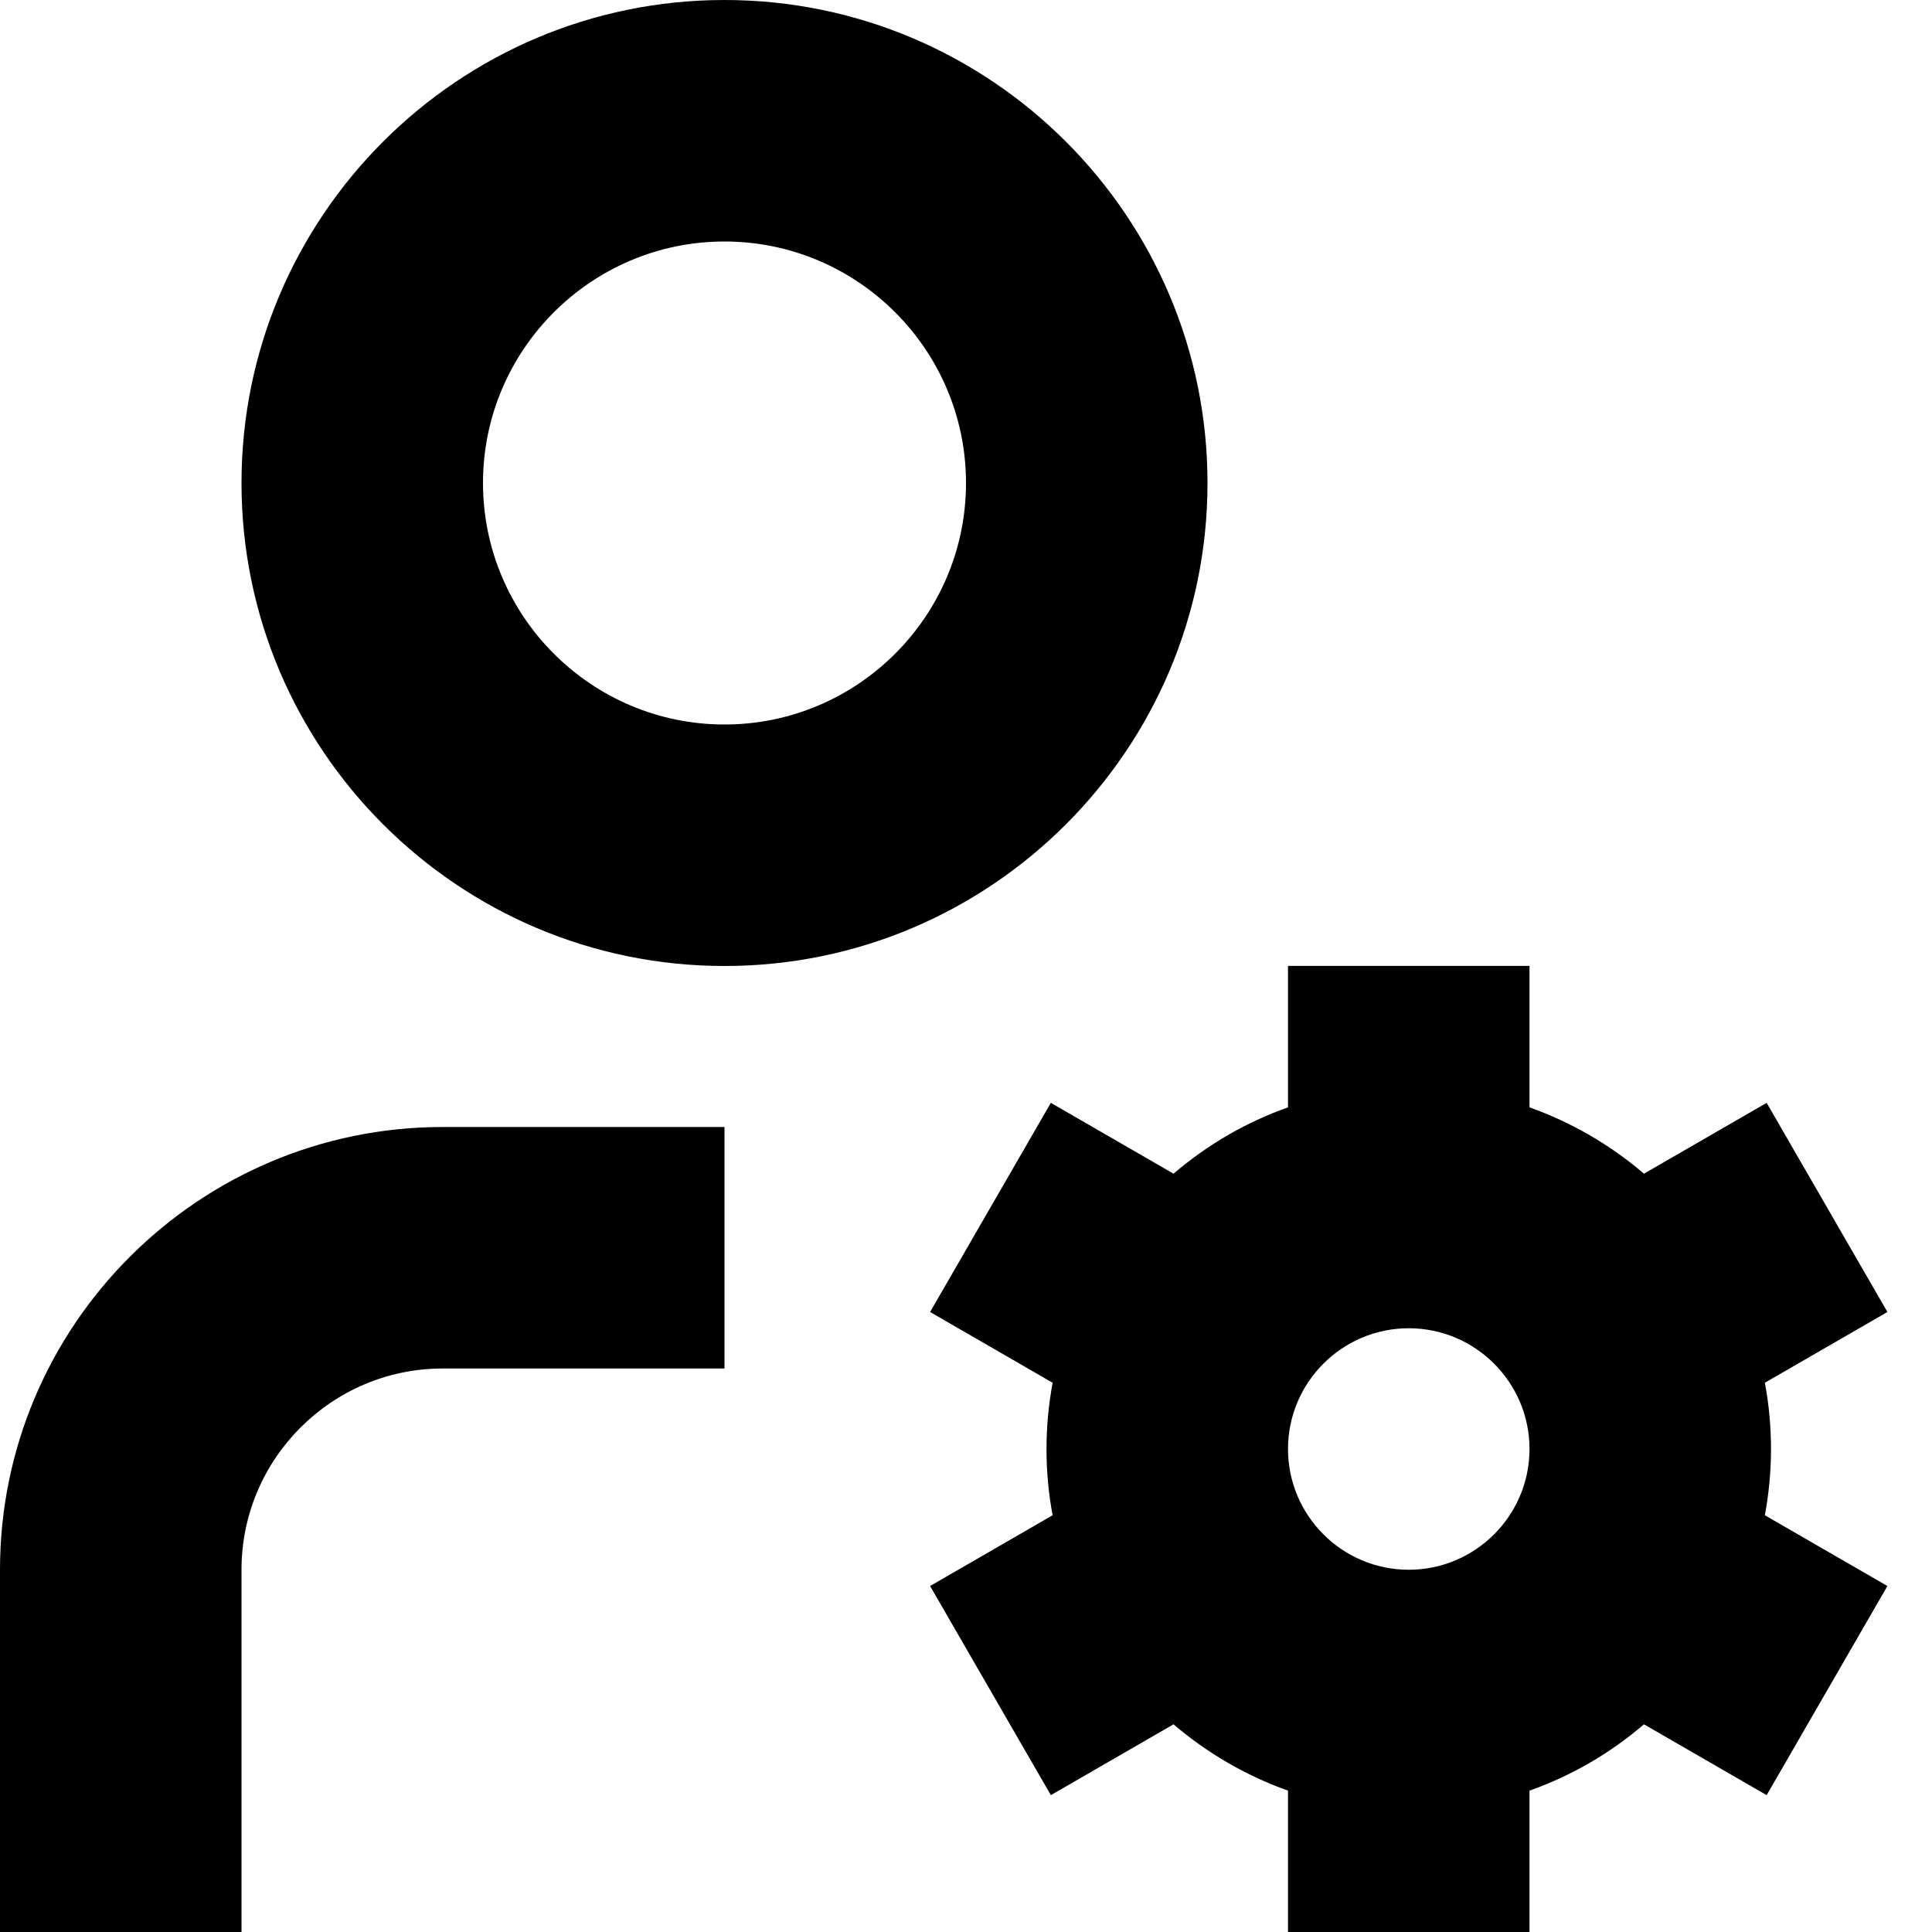
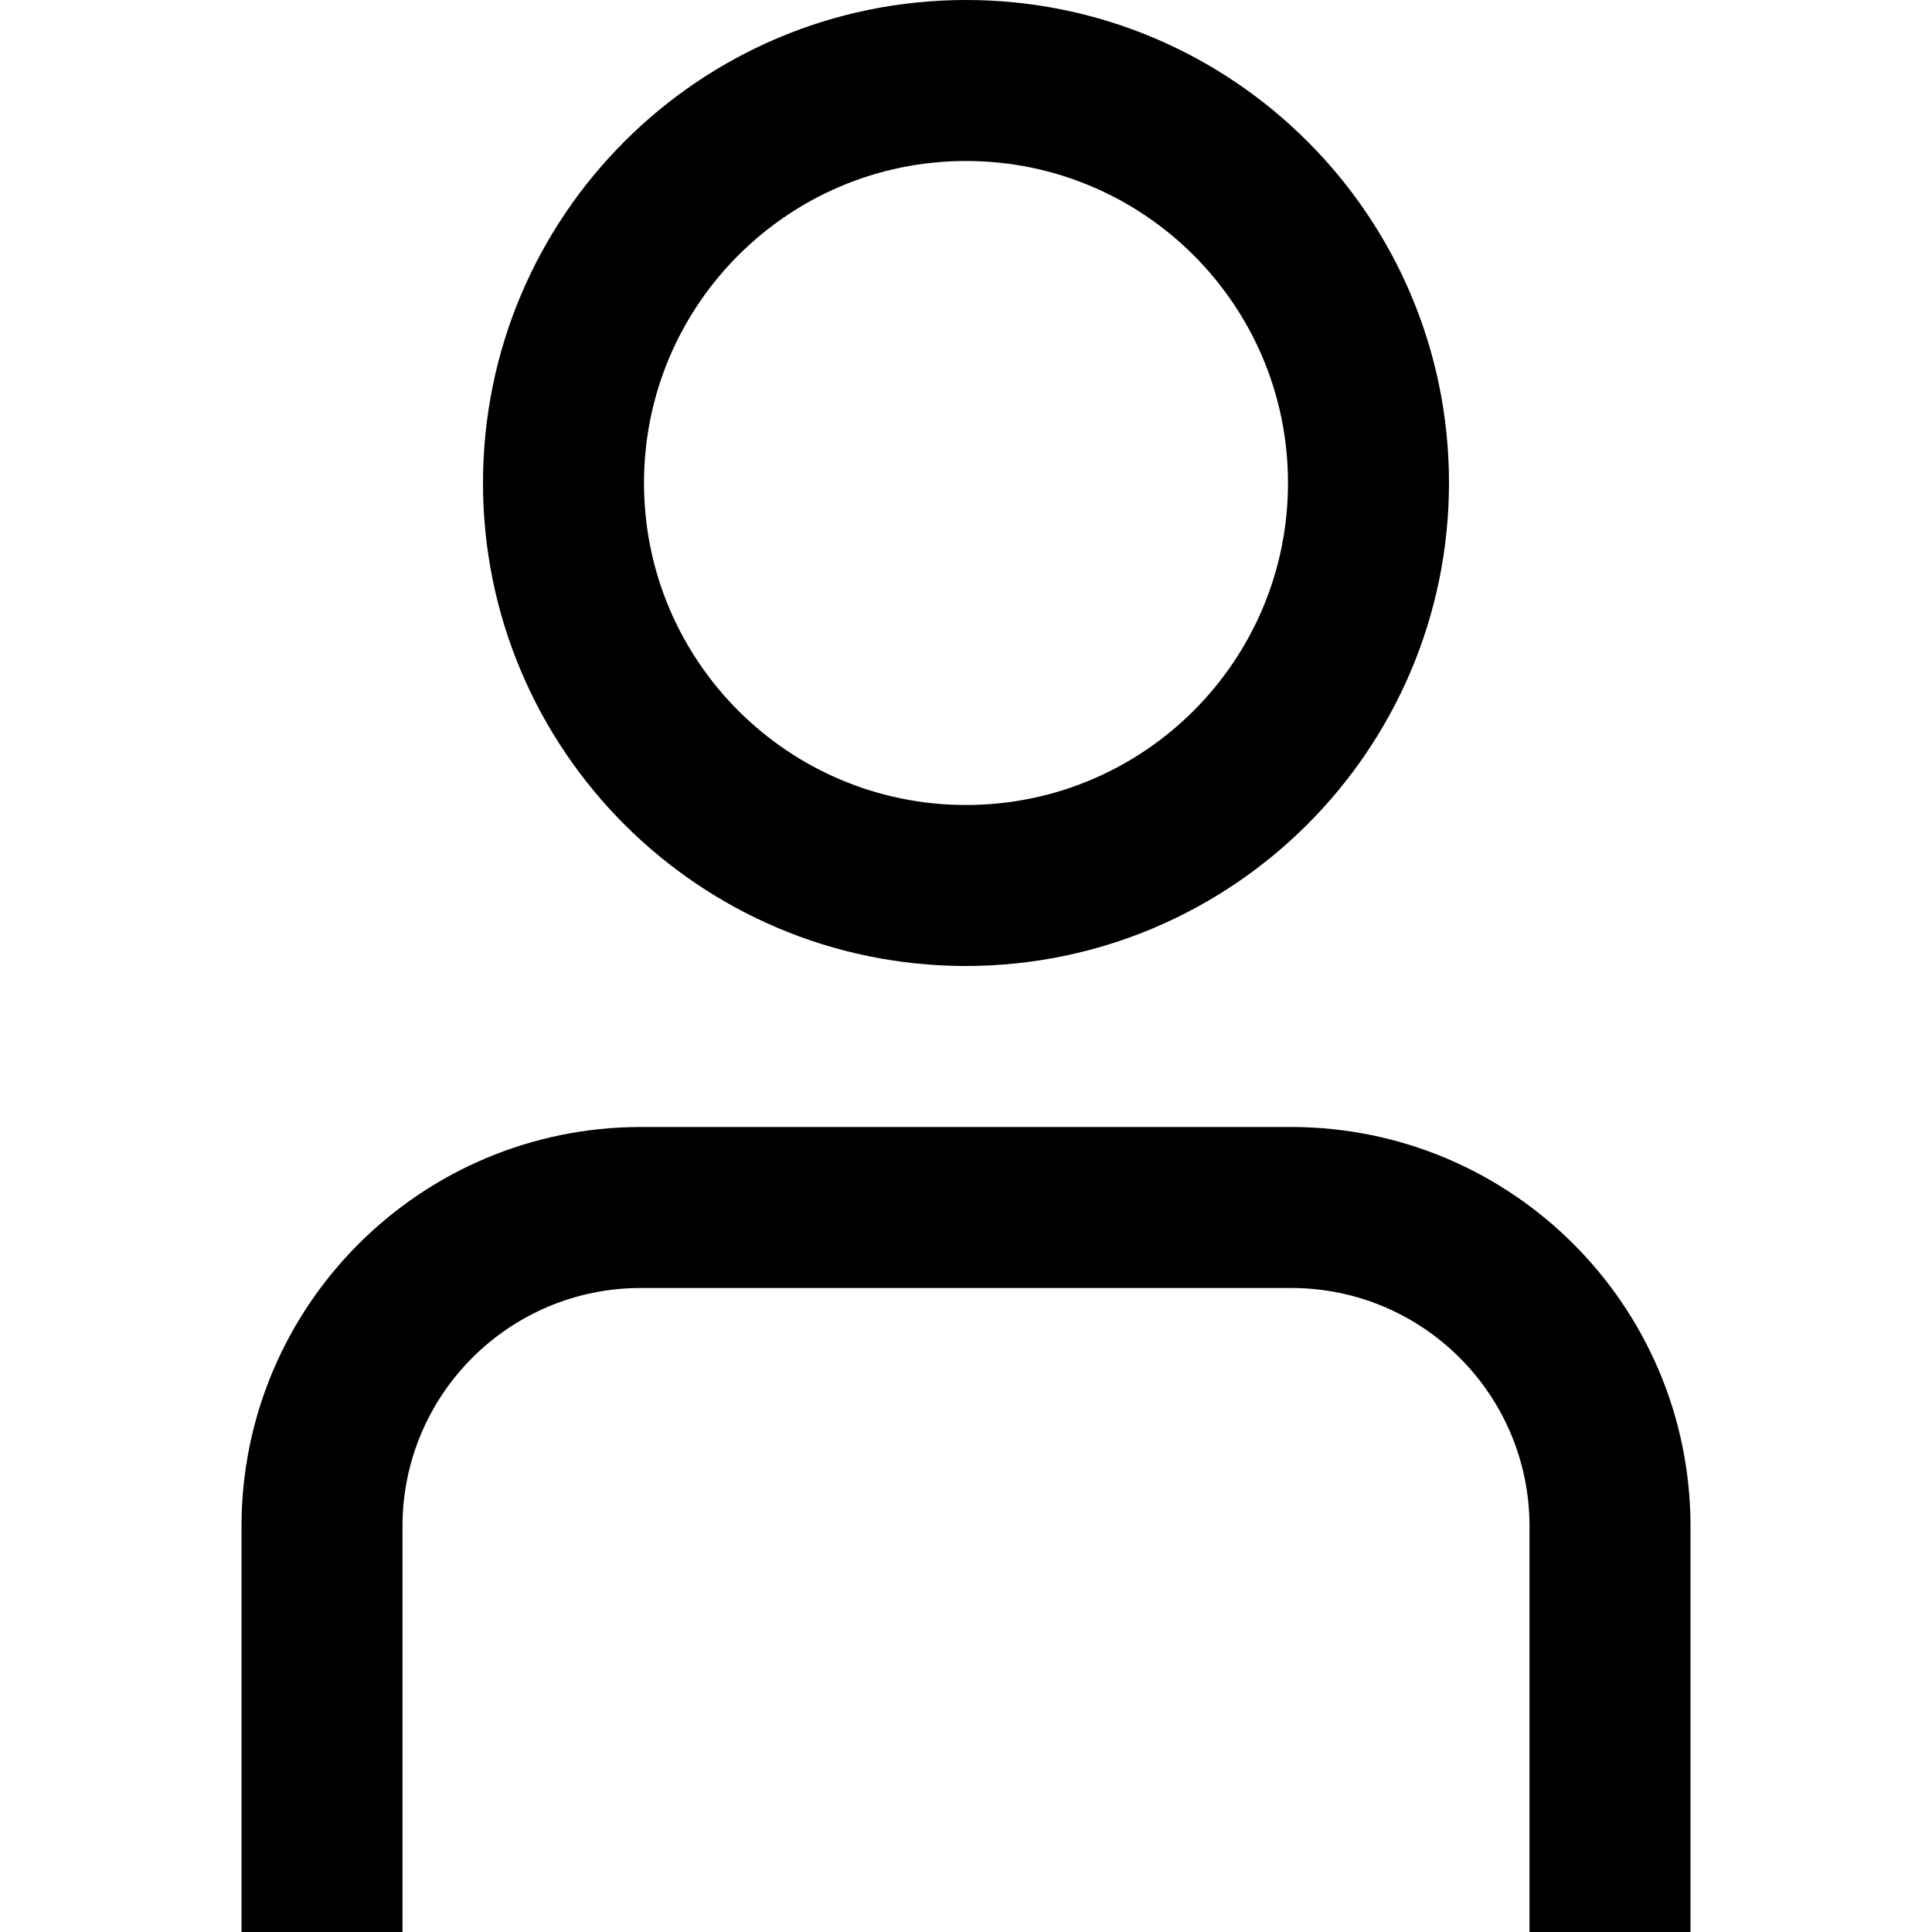
- <svg xmlns="http://www.w3.org/2000/svg" id="Layer_1" data-name="Layer 1" viewBox="0 0 24 24" width="512" height="512">
-   <path d="M15,6c0-3.309-2.691-6-6-6S3,2.691,3,6s2.691,6,6,6,6-2.691,6-6Zm-6,3c-1.654,0-3-1.346-3-3s1.346-3,3-3,3,1.346,3,3-1.346,3-3,3Zm13,9c0-.281-.026-.556-.076-.823l1.522-.879-1.5-2.598-1.524,.88c-.416-.356-.897-.637-1.422-.824v-1.757h-3v1.757c-.526,.186-1.007,.468-1.422,.824l-1.524-.88-1.5,2.598,1.522,.879c-.049,.267-.076,.542-.076,.823s.026,.556,.076,.823l-1.522,.879,1.5,2.598,1.524-.88c.416,.356,.897,.637,1.422,.824v1.757h3v-1.757c.526-.186,1.007-.468,1.422-.824l1.524,.88,1.5-2.598-1.522-.879c.049-.267,.076-.542,.076-.823Zm-4.5,1.5c-.827,0-1.5-.673-1.5-1.5s.673-1.5,1.5-1.5,1.5,.673,1.5,1.5-.673,1.5-1.5,1.5ZM5.5,14h3.5v3h-3.5c-1.378,0-2.5,1.122-2.5,2.5v4.5H0v-4.5c0-3.033,2.467-5.5,5.5-5.5Z" />
+ <svg xmlns="http://www.w3.org/2000/svg" viewBox="0 0 24 24" width="512" height="512">
+   <g id="_01_align_center" data-name="01 align center">
+     <path d="M21,24H19V18.957A2.96,2.96,0,0,0,16.043,16H7.957A2.96,2.96,0,0,0,5,18.957V24H3V18.957A4.963,4.963,0,0,1,7.957,14h8.086A4.963,4.963,0,0,1,21,18.957Z" />
+     <path d="M12,12a6,6,0,1,1,6-6A6.006,6.006,0,0,1,12,12ZM12,2a4,4,0,1,0,4,4A4,4,0,0,0,12,2Z" />
+   </g>
</svg>
